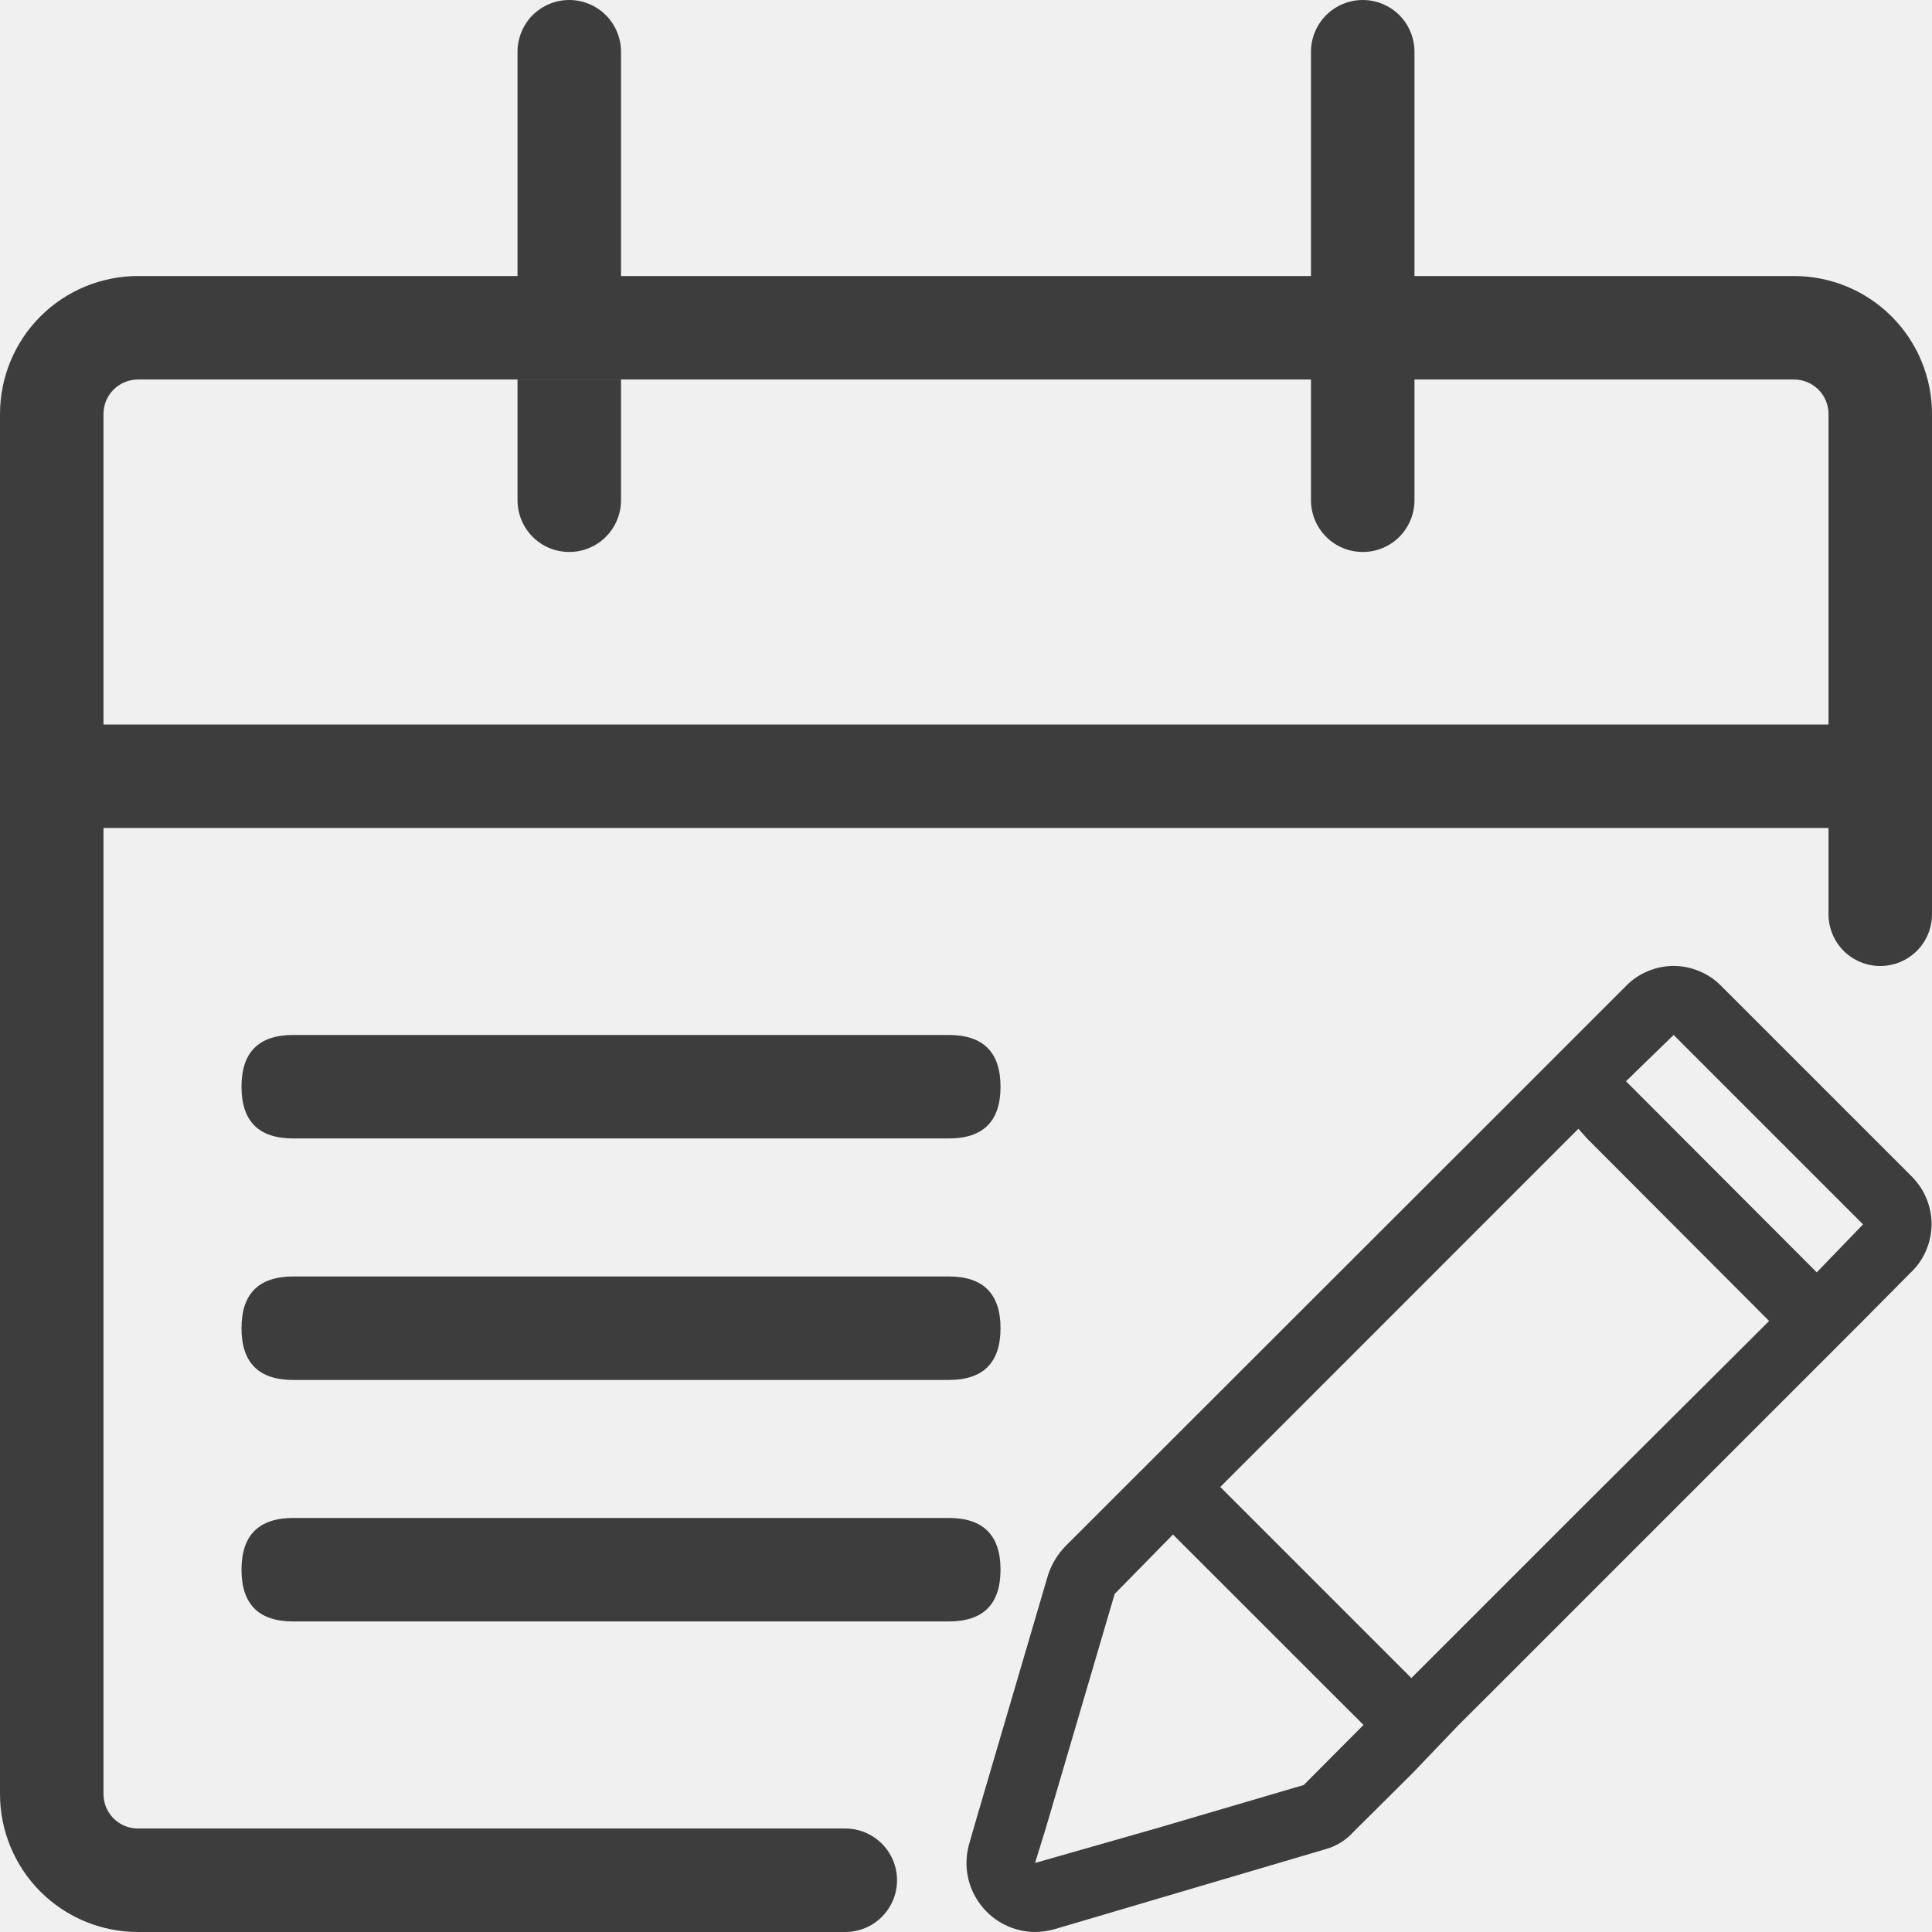
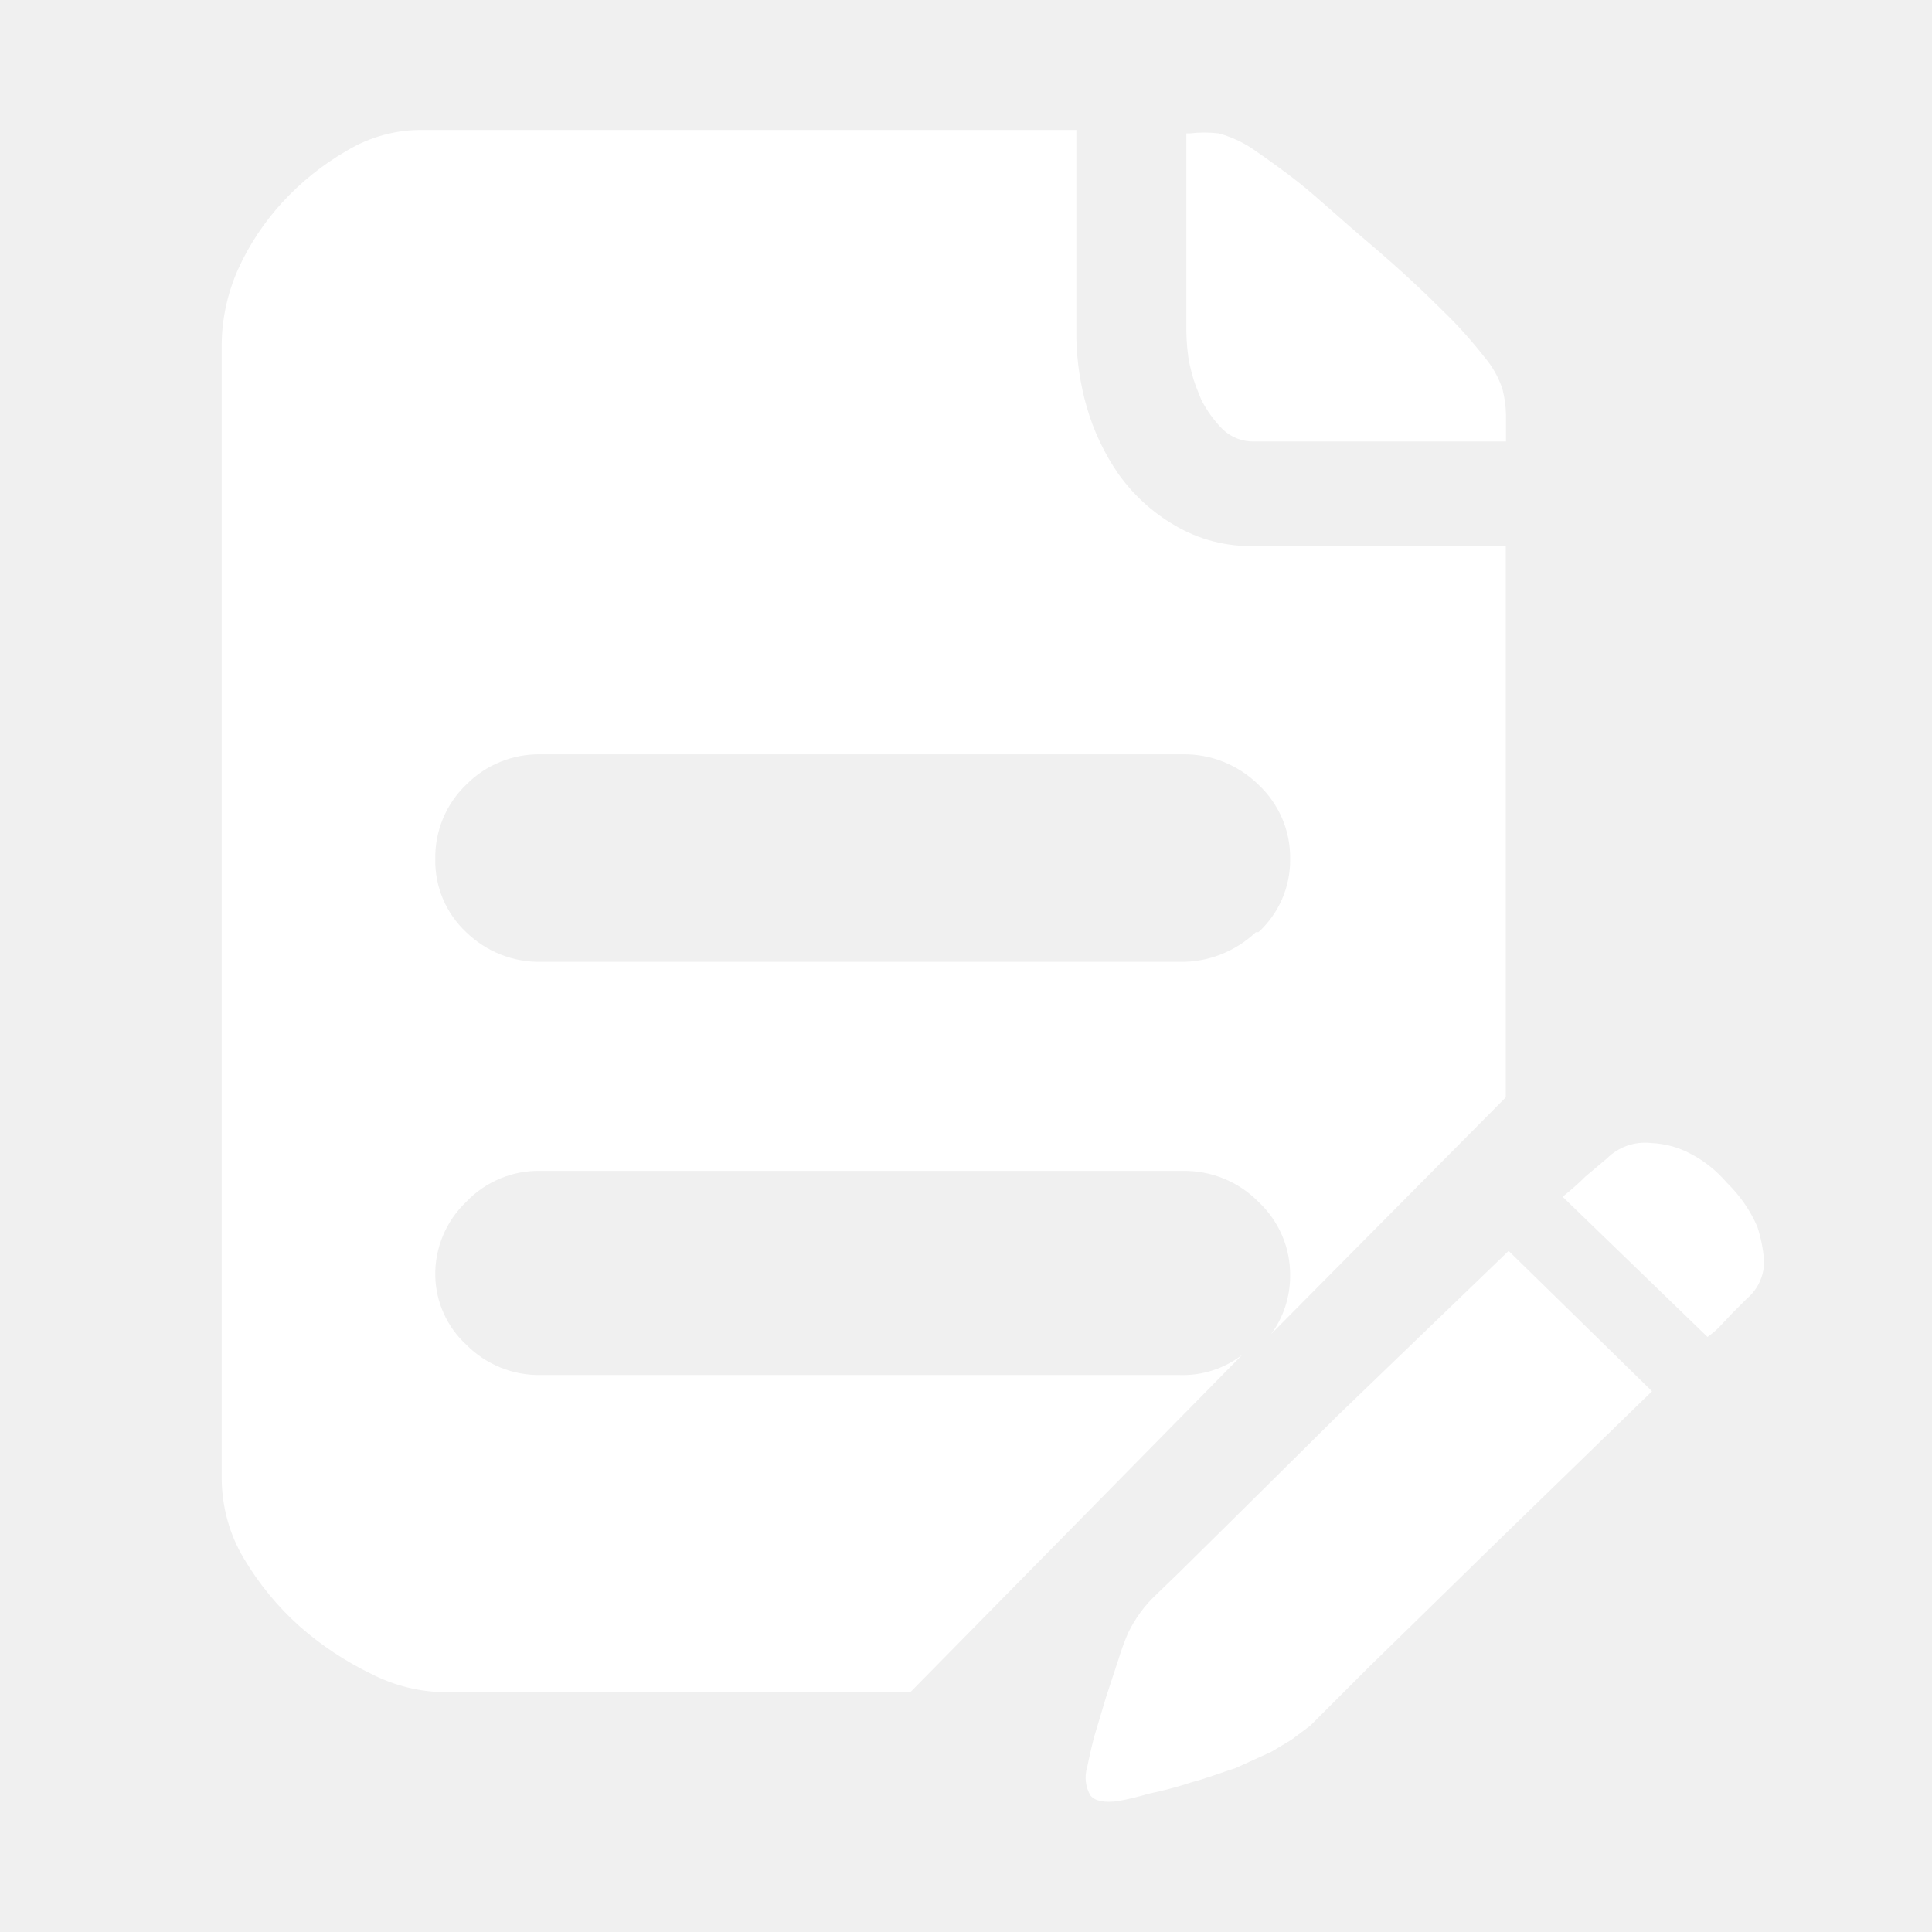
- <svg xmlns="http://www.w3.org/2000/svg" width="23" height="23" viewBox="0 0 23 23" fill="none">
-   <path d="M15.607 3.286V4.518H16.839V3.286H15.607ZM1.232 4.929V21.357C1.232 21.466 1.275 21.57 1.352 21.648C1.429 21.725 1.534 21.768 1.643 21.768H10.062C10.226 21.768 10.383 21.833 10.498 21.948C10.614 22.064 10.679 22.221 10.679 22.384C10.679 22.547 10.614 22.704 10.498 22.82C10.383 22.935 10.226 23 10.062 23H1.643C1.207 23 0.789 22.827 0.481 22.519C0.173 22.211 0 21.793 0 21.357V4.929C0 4.493 0.173 4.075 0.481 3.767C0.789 3.459 1.207 3.286 1.643 3.286H15.607V4.518H1.643C1.534 4.518 1.429 4.561 1.352 4.638C1.275 4.715 1.232 4.82 1.232 4.929ZM23 4.929V10.884C23 11.047 22.935 11.204 22.82 11.32C22.704 11.435 22.547 11.5 22.384 11.5C22.221 11.5 22.064 11.435 21.948 11.32C21.833 11.204 21.768 11.047 21.768 10.884V4.929C21.768 4.82 21.725 4.715 21.648 4.638C21.57 4.561 21.466 4.518 21.357 4.518H16.839V3.286H21.357C21.793 3.286 22.211 3.459 22.519 3.767C22.827 4.075 23 4.493 23 4.929ZM7.393 0.616V3.286H6.161V0.616C6.161 0.453 6.226 0.296 6.341 0.18C6.457 0.065 6.613 0 6.777 0C6.94 0 7.097 0.065 7.212 0.18C7.328 0.296 7.393 0.453 7.393 0.616Z" fill="#3D3D3D" />
-   <path d="M6.161 4.518H7.393V5.955C7.393 6.119 7.328 6.275 7.212 6.391C7.097 6.507 6.94 6.571 6.777 6.571C6.613 6.571 6.457 6.507 6.341 6.391C6.226 6.275 6.161 6.119 6.161 5.955V4.518ZM22.384 8.625H1.027C0.863 8.625 0.707 8.69 0.591 8.805C0.476 8.921 0.411 9.078 0.411 9.241C0.411 9.404 0.476 9.561 0.591 9.677C0.707 9.792 0.863 9.857 1.027 9.857H22.384C22.547 9.857 22.704 9.792 22.82 9.677C22.935 9.561 23 9.404 23 9.241C23 9.078 22.935 8.921 22.82 8.805C22.704 8.69 22.547 8.625 22.384 8.625ZM16.839 0.616V5.955C16.839 6.119 16.774 6.275 16.659 6.391C16.543 6.507 16.387 6.571 16.223 6.571C16.06 6.571 15.903 6.507 15.788 6.391C15.672 6.275 15.607 6.119 15.607 5.955V0.616C15.607 0.453 15.672 0.296 15.788 0.18C15.903 0.065 16.06 0 16.223 0C16.387 0 16.543 0.065 16.659 0.18C16.774 0.296 16.839 0.453 16.839 0.616Z" fill="#3D3D3D" />
-   <path d="M3.491 12.321H11.295C11.705 12.321 11.911 12.527 11.911 12.937C11.911 13.348 11.705 13.553 11.295 13.553H3.491C3.08 13.553 2.875 13.348 2.875 12.937C2.875 12.527 3.08 12.321 3.491 12.321Z" fill="#3D3D3D" />
-   <path d="M3.491 15.196H11.295C11.705 15.196 11.911 15.402 11.911 15.812C11.911 16.223 11.705 16.428 11.295 16.428H3.491C3.08 16.428 2.875 16.223 2.875 15.812C2.875 15.402 3.08 15.196 3.491 15.196Z" fill="#3D3D3D" />
-   <path d="M3.491 18.071H11.295C11.705 18.071 11.911 18.277 11.911 18.687C11.911 19.098 11.705 19.303 11.295 19.303H3.491C3.08 19.303 2.875 19.098 2.875 18.687C2.875 18.277 3.08 18.071 3.491 18.071Z" fill="#3D3D3D" />
-   <path d="M22.762 14.009L20.491 11.738C20.417 11.662 20.329 11.602 20.231 11.562C20.134 11.521 20.029 11.499 19.924 11.499C19.818 11.499 19.714 11.521 19.616 11.562C19.519 11.602 19.431 11.662 19.357 11.738L17.661 13.434L12.683 18.408C12.589 18.505 12.519 18.621 12.477 18.749L11.59 21.768L11.533 21.969C11.501 22.09 11.497 22.217 11.522 22.34C11.546 22.462 11.599 22.578 11.675 22.677C11.751 22.777 11.849 22.858 11.961 22.914C12.073 22.97 12.196 22.999 12.322 23C12.399 22.999 12.476 22.988 12.552 22.967L15.767 22.018C15.898 21.984 16.017 21.913 16.108 21.813L16.153 21.768L16.819 21.106L17.365 20.535L17.661 20.24L18.893 19.008L22.179 15.722L22.745 15.151C22.823 15.078 22.885 14.99 22.927 14.893C22.97 14.795 22.993 14.69 22.995 14.584C22.996 14.477 22.976 14.372 22.936 14.273C22.896 14.174 22.837 14.085 22.762 14.009ZM15.521 21.25L13.759 21.768L12.322 22.178L12.449 21.768L13.27 18.975L13.964 18.268L16.232 20.535L15.521 21.25ZM18.893 17.886L16.802 19.977L14.527 17.702L18.79 13.438L18.893 13.553L21.061 15.726L18.893 17.886ZM21.628 15.147L19.357 12.872L19.924 12.321L22.179 14.576L21.628 15.147Z" fill="#3D3D3D" />
+ <svg xmlns="http://www.w3.org/2000/svg" t="1682391476959" class="icon" viewBox="0 0 1024 1024" version="1.1" p-id="8445" width="32" height="32">
+   <path d="M636.7 211.9c3 5.8 6.8 11.1 11.4 15.7 4.5 4.3 10.6 6.6 16.8 6.4h133.3v-14.3c-0.1-4.5-0.7-8.9-1.8-13.2-2-6.3-5.3-12.2-9.6-17.2-6.8-8.7-14.2-17-22.2-24.7-9.6-9.6-22.5-21.8-38.9-35.7-16.4-13.9-27.5-24.3-36.4-31.4-8.9-7.1-18.6-13.9-25.4-18.6-5.5-3.7-11.5-6.4-17.9-8.2-5.1-0.6-10.3-0.6-15.4 0h-1.8v105.4c0.1 5.2 0.6 11.8 1.7 16.9 1.6 6.9 2.4 9.6 5.2 16.4l1 2.5z" p-id="8446" fill="#ffffff" />
+   <path d="M665.6 494.1c-10.9 10.3-25.4 16-40.4 15.7H286.8c-14.8 0.3-29.1-5.4-39.7-15.7-10.8-10.1-16.7-24.2-16.4-38.9-0.2-14.8 5.7-29.1 16.4-39.3 10.4-10.6 24.8-16.4 39.7-16.1h339.8c15.1-0.3 29.6 5.5 40.4 16.1 10.9 10.2 17 24.4 16.8 39.3 0.2 14.8-5.9 28.9-16.8 38.9h-1.4z m0-204.7c-15.2 0.5-30.2-3.3-43.2-11.1-11.7-6.8-21.8-16.1-29.7-27.2-7.5-10.9-13.2-23-16.8-35.7-3.3-11.6-5.1-23.6-5.4-35.7V68.9H224.7c-14.5-0.3-28.7 3.6-41.1 11.1-12.6 7.3-24.1 16.5-33.9 27.2-9.7 10.6-17.7 22.6-23.6 35.7-5.5 12.5-8.5 26-8.6 39.7v601c0.1 15 4.1 29.7 11.8 42.5 7.9 13.3 17.8 25.4 29.3 35.7 11.5 10.2 24.4 18.7 38.2 25.4 11.1 5.7 23.3 9 35.7 9.6h250.1l175.8-178.7c-9.5 7.3-21.2 11.1-33.2 10.7H286.8c-14.9 0.3-29.2-5.5-39.7-16.1-10.2-9.4-16.1-22.6-16.4-36.4-0.3-14.8 5.7-29.1 16.4-39.3 10.3-10.8 24.7-16.8 39.7-16.4h339.8c15.2-0.3 29.8 5.6 40.4 16.4 10.9 10.2 17 24.4 16.8 39.3 0 11-3.5 21.8-10 30.7l124.3-125.4V289.4H665.6z m43.9 460.4L677 782l-30 29.7-22.5 22.2-11.8 11.4c-6.1 5.7-11 12.5-14.7 20-1.9 4.4-3.6 9-5 13.6l-6.8 20.7-6.4 21.4c-1.8 7.1-2.9 12.5-3.6 15.7-1.5 5-0.9 10.5 1.8 15 2.5 2.9 7.1 3.9 14.7 2.9 5.4-1 10.8-2.3 16.1-3.9 7.7-1.6 15.4-3.6 22.9-6.1 7.9-2.1 15.4-5 23.2-7.5l18.9-8.6 10.7-6.4 10-7.5 30.7-30.7 30-29.3 32.5-31.8 87.9-85.4-76-74.4-90.1 86.8zM935 668c-0.5-6.1-1.7-12.1-3.6-17.9-3.8-8.7-9.3-16.6-16.1-23.2-5.4-6.3-11.9-11.6-19.3-15.4-6.5-3.5-13.7-5.4-21.1-5.7-8.6-0.9-17.1 2.1-23.2 8.2l-11.4 9.6c-3.8 3.8-7.9 7.4-12.1 10.7l76.8 74.3c2.3-1.6 4.5-3.4 6.4-5.4l6.4-6.8 8.2-8.2c5.9-5 9.2-12.4 9-20.2z" p-id="8447" fill="#ffffff" />
</svg>
